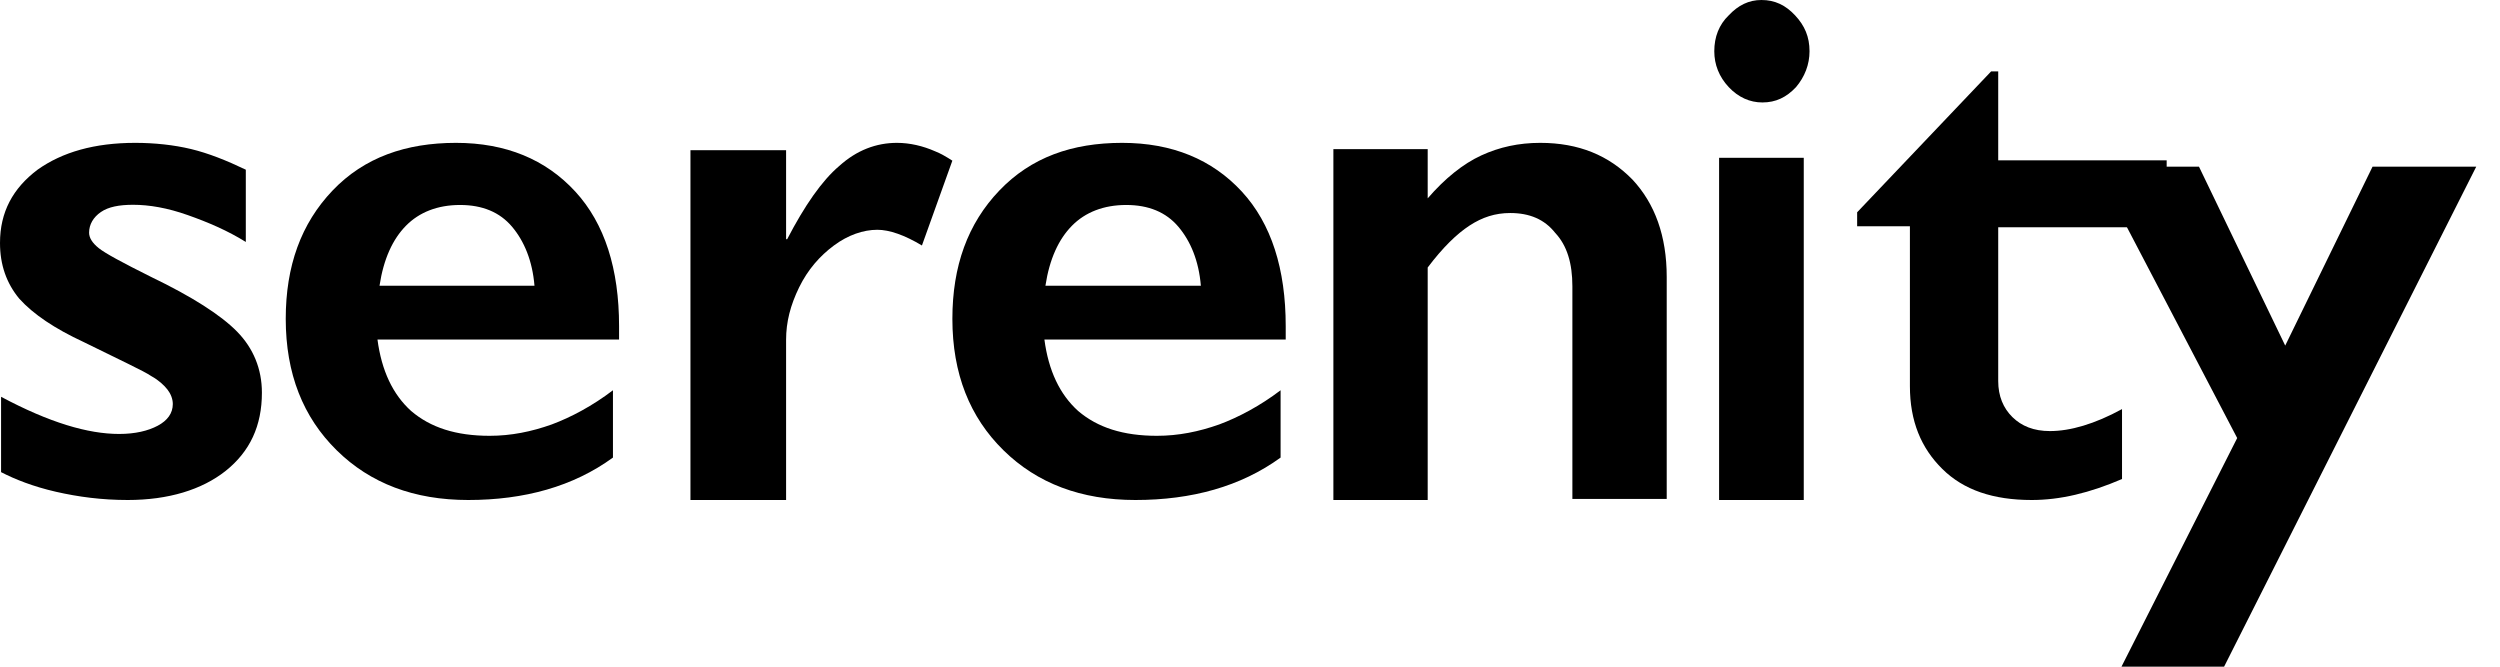
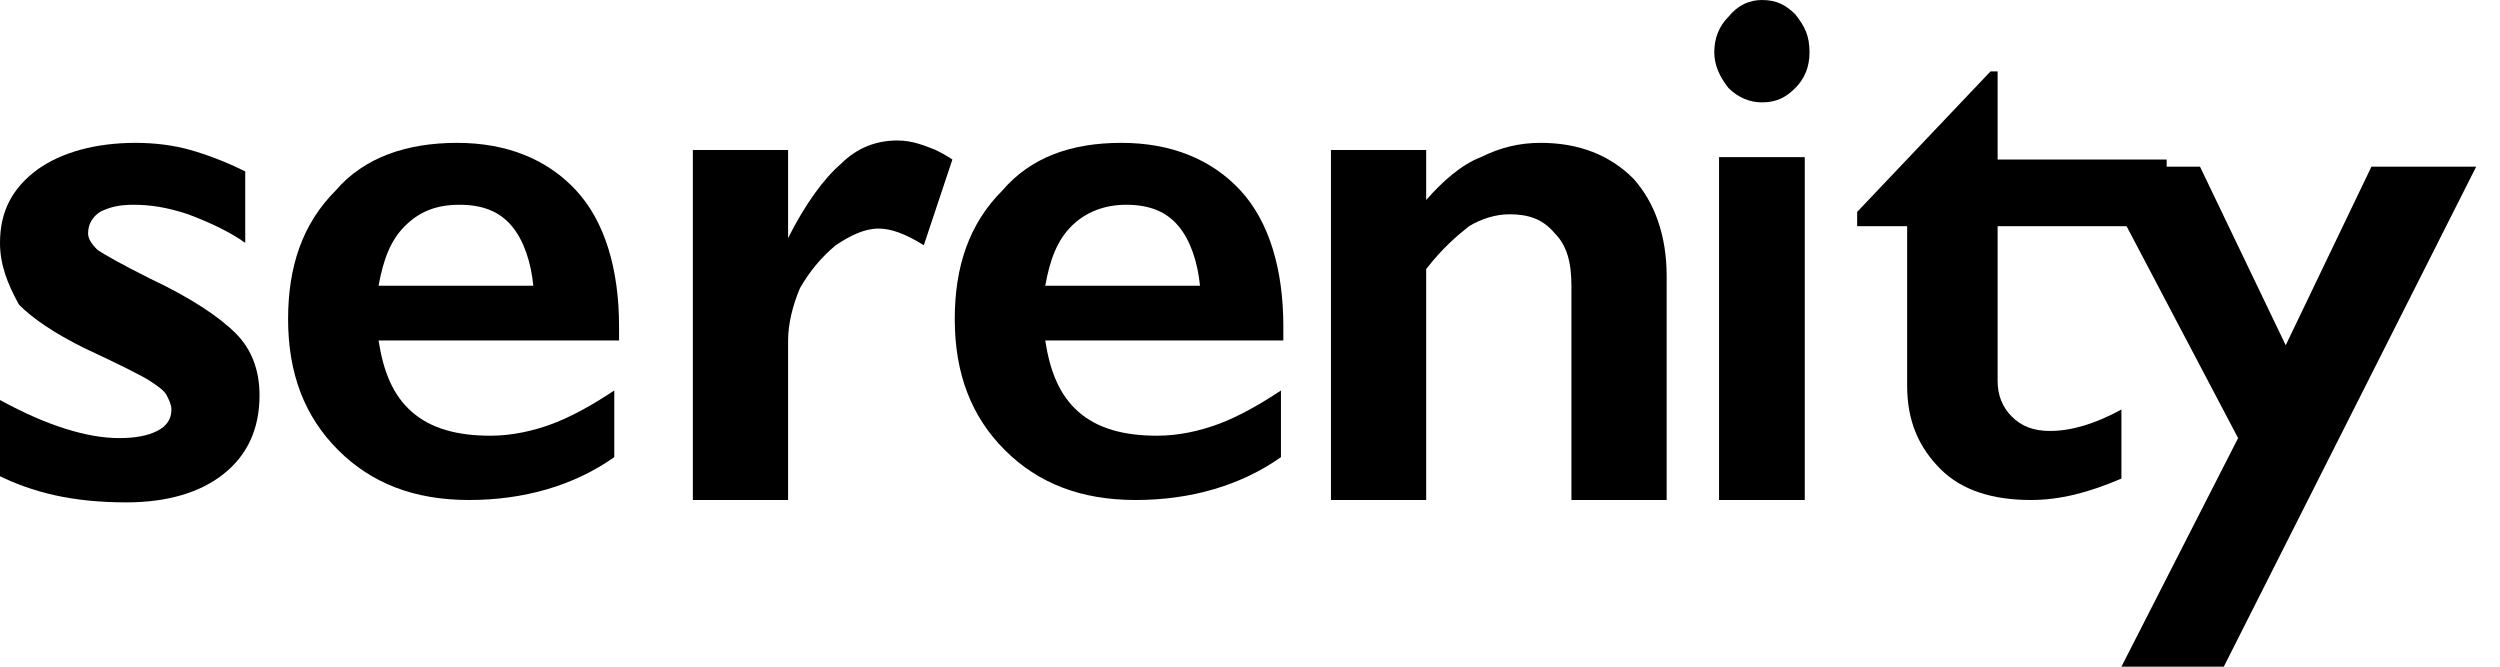
- <svg xmlns="http://www.w3.org/2000/svg" width="105" height="28" viewBox="0 0 105 28" fill="none">
-   <path d="M5.68 6C6.492 6 7.303 6.087 8.025 6.26C8.746 6.434 9.512 6.737 10.324 7.127V10.162C9.557 9.685 8.746 9.338 7.889 9.035C7.033 8.731 6.266 8.601 5.59 8.601C5.004 8.601 4.553 8.688 4.238 8.905C3.922 9.121 3.742 9.425 3.742 9.772C3.742 9.988 3.877 10.205 4.148 10.422C4.418 10.639 5.139 11.029 6.357 11.636C8.07 12.46 9.287 13.24 9.963 13.934C10.639 14.627 11 15.494 11 16.491C11 17.879 10.504 18.962 9.467 19.786C8.475 20.567 7.078 21 5.365 21C4.283 21 3.291 20.87 2.344 20.653C1.398 20.436 0.631 20.133 0.045 19.83V16.665C2.074 17.749 3.697 18.226 5.004 18.226C5.68 18.226 6.221 18.096 6.627 17.879C7.033 17.662 7.258 17.358 7.258 16.968C7.258 16.752 7.168 16.535 7.033 16.361C6.898 16.188 6.672 15.971 6.357 15.798C6.041 15.581 5.094 15.148 3.516 14.367C2.299 13.803 1.398 13.197 0.811 12.546C0.27 11.896 0 11.116 0 10.205C0 8.905 0.541 7.908 1.578 7.127C2.615 6.39 3.967 6 5.68 6Z" fill="black" />
-   <path d="M19.151 6C21.249 6 22.919 6.696 24.16 8.043C25.402 9.391 26.001 11.304 26.001 13.696V14.261H15.854C16.026 15.565 16.496 16.565 17.267 17.261C18.081 17.957 19.151 18.304 20.564 18.304C21.463 18.304 22.319 18.131 23.175 17.826C23.989 17.522 24.888 17.044 25.744 16.391V19.218C24.075 20.435 22.019 21 19.665 21C17.395 21 15.555 20.305 14.142 18.913C12.729 17.522 12.001 15.696 12.001 13.391C12.001 11.174 12.643 9.391 13.97 8C15.298 6.609 17.053 6 19.151 6ZM22.448 12C22.362 10.957 22.019 10.13 21.506 9.522C20.992 8.913 20.264 8.609 19.322 8.609C18.38 8.609 17.61 8.913 17.053 9.478C16.496 10.043 16.111 10.87 15.94 12H22.448Z" fill="black" />
-   <path d="M39.999 6.748C39.725 6.572 39.497 6.44 39.269 6.352C38.767 6.132 38.219 6 37.671 6C36.804 6 35.983 6.308 35.252 6.968C34.522 7.584 33.792 8.639 33.061 10.047H33.016V6.308H28.999V21H33.016V14.27C33.016 13.522 33.198 12.818 33.563 12.07C33.928 11.323 34.431 10.751 35.024 10.311C35.617 9.871 36.256 9.651 36.85 9.651C37.352 9.651 37.991 9.871 38.721 10.311L39.999 6.748Z" fill="black" />
-   <path d="M64.69 6C66.311 6 67.571 6.528 68.561 7.54C69.507 8.551 70.002 9.915 70.002 11.63V20.956H66.04V12.026C66.04 11.059 65.816 10.311 65.32 9.783C64.87 9.211 64.24 8.947 63.43 8.947C62.799 8.947 62.259 9.123 61.719 9.475C61.179 9.827 60.594 10.399 59.963 11.235V21H56.002V6.264H59.963V8.331C60.684 7.496 61.449 6.88 62.214 6.528C62.979 6.176 63.79 6 64.69 6Z" fill="black" />
-   <path d="M83.626 3H83.925V6.734H91V9.546H83.925V16.007C83.925 16.637 84.138 17.14 84.521 17.518C84.905 17.895 85.416 18.105 86.098 18.105C86.951 18.105 87.974 17.811 89.125 17.182V20.119C87.761 20.706 86.525 21 85.331 21C83.712 21 82.475 20.581 81.58 19.699C80.685 18.818 80.216 17.685 80.216 16.217V9.504H78V8.916L83.626 3Z" fill="black" />
-   <path d="M92.357 7L95.979 14.515L99.647 7H104.002L93.412 28H89.102L93.962 18.398L88.002 7H92.357Z" fill="black" />
-   <path d="M47.129 6C49.233 6 50.908 6.696 52.154 8.043C53.399 9.391 54 11.304 54 13.696V14.261H43.865C44.037 15.565 44.509 16.565 45.282 17.261C46.098 17.957 47.172 18.304 48.589 18.304C49.491 18.304 50.35 18.131 51.209 17.826C52.025 17.522 52.926 17.044 53.785 16.391V19.218C52.111 20.435 50.049 21 47.687 21C45.411 21 43.564 20.305 42.147 18.913C40.73 17.522 40 15.696 40 13.391C40 11.174 40.644 9.391 41.975 8C43.307 6.609 45.025 6 47.129 6ZM50.436 12C50.35 10.957 50.006 10.13 49.491 9.522C48.975 8.913 48.245 8.609 47.301 8.609C46.356 8.609 45.583 8.913 45.025 9.478C44.466 10.043 44.08 10.87 43.908 12H50.436Z" fill="black" />
-   <path d="M73.98 0C74.546 0 74.99 0.215 75.394 0.645C75.798 1.076 76 1.549 76 2.152C76 2.711 75.798 3.227 75.434 3.658C75.03 4.088 74.586 4.303 74.02 4.303C73.495 4.303 73.01 4.088 72.606 3.658C72.202 3.227 72 2.711 72 2.152C72 1.549 72.202 1.033 72.606 0.645C73.01 0.215 73.455 0 73.98 0ZM75.758 21H72.202V6.627H75.758V21Z" fill="black" />
+ <svg xmlns="http://www.w3.org/2000/svg" version="1.1" id="Слой_1" x="0px" y="0px" viewBox="0 0 105 28" style="enable-background:new 0 0 105 28;" xml:space="preserve">
+   <path d="M5.7,6C6.5,6,7.3,6.1,8,6.3s1.5,0.5,2.3,0.9v3C9.6,9.7,8.7,9.3,7.9,9C7,8.7,6.3,8.6,5.6,8.6c-0.6,0-1,0.1-1.4,0.3  C3.9,9.1,3.7,9.4,3.7,9.8c0,0.2,0.1,0.4,0.4,0.7c0.3,0.2,1,0.6,2.2,1.2c1.7,0.8,2.9,1.6,3.6,2.3c0.7,0.7,1,1.6,1,2.6  c0,1.4-0.5,2.5-1.5,3.3c-1,0.8-2.4,1.2-4.1,1.2c-1.1,0-2.1-0.1-3-0.3c-0.9-0.2-1.7-0.5-2.3-0.8v-3.2c2,1.1,3.7,1.6,5,1.6  c0.7,0,1.2-0.1,1.6-0.3s0.6-0.5,0.6-0.9c0-0.2-0.1-0.4-0.2-0.6c-0.1-0.2-0.4-0.4-0.7-0.6c-0.3-0.2-1.3-0.7-2.8-1.4  c-1.2-0.6-2.1-1.2-2.7-1.8C0.3,11.9,0,11.1,0,10.2c0-1.3,0.5-2.3,1.6-3.1C2.6,6.4,4,6,5.7,6z" />
+   <path d="M19.2,6c2.1,0,3.8,0.7,5,2c1.2,1.3,1.8,3.3,1.8,5.7v0.6H15.9c0.2,1.3,0.6,2.3,1.4,3c0.8,0.7,1.9,1,3.3,1  c0.9,0,1.8-0.2,2.6-0.5c0.8-0.3,1.7-0.8,2.6-1.4v2.8C24.1,20.4,22,21,19.7,21c-2.3,0-4.1-0.7-5.5-2.1c-1.4-1.4-2.1-3.2-2.1-5.5  c0-2.2,0.6-4,2-5.4C15.3,6.6,17.1,6,19.2,6z M22.4,12c-0.1-1-0.4-1.9-0.9-2.5c-0.5-0.6-1.2-0.9-2.2-0.9s-1.7,0.3-2.3,0.9  c-0.6,0.6-0.9,1.4-1.1,2.5H22.4z" />
+   <path d="M40,6.7c-0.3-0.2-0.5-0.3-0.7-0.4c-0.5-0.2-1-0.4-1.6-0.4c-0.9,0-1.7,0.3-2.4,1c-0.7,0.6-1.5,1.7-2.2,3.1h0V6.3h-4V21h4  v-6.7c0-0.7,0.2-1.5,0.5-2.2c0.4-0.7,0.9-1.3,1.5-1.8c0.6-0.4,1.2-0.7,1.8-0.7c0.5,0,1.1,0.2,1.9,0.7L40,6.7z" />
+   <path d="M64.7,6c1.6,0,2.9,0.5,3.9,1.5c0.9,1,1.4,2.4,1.4,4.1V21h-4V12c0-1-0.2-1.7-0.7-2.2c-0.5-0.6-1.1-0.8-1.9-0.8  c-0.6,0-1.2,0.2-1.7,0.5c-0.5,0.4-1.1,0.9-1.8,1.8V21h-4V6.3h4v2.1c0.7-0.8,1.5-1.5,2.3-1.8C63,6.2,63.8,6,64.7,6z" />
+   <path d="M83.6,3h0.3v3.7H91v2.8h-7.1V16c0,0.6,0.2,1.1,0.6,1.5c0.4,0.4,0.9,0.6,1.6,0.6c0.9,0,1.9-0.3,3-0.9v2.9  c-1.4,0.6-2.6,0.9-3.8,0.9c-1.6,0-2.9-0.4-3.8-1.3c-0.9-0.9-1.4-2-1.4-3.5V9.5H78V8.9L83.6,3z" />
+   <path d="M92.4,7l3.6,7.5L99.6,7h4.4L93.4,28h-4.3l4.9-9.6L88,7H92.4z" />
+   <path d="M47.1,6c2.1,0,3.8,0.7,5,2c1.2,1.3,1.8,3.3,1.8,5.7v0.6H43.9c0.2,1.3,0.6,2.3,1.4,3c0.8,0.7,1.9,1,3.3,1  c0.9,0,1.8-0.2,2.6-0.5c0.8-0.3,1.7-0.8,2.6-1.4v2.8C52.1,20.4,50,21,47.7,21c-2.3,0-4.1-0.7-5.5-2.1c-1.4-1.4-2.1-3.2-2.1-5.5  c0-2.2,0.6-4,2-5.4C43.3,6.6,45,6,47.1,6z M50.4,12c-0.1-1-0.4-1.9-0.9-2.5c-0.5-0.6-1.2-0.9-2.2-0.9c-0.9,0-1.7,0.3-2.3,0.9  c-0.6,0.6-0.9,1.4-1.1,2.5H50.4z" />
+   <path d="M74,0c0.6,0,1,0.2,1.4,0.6C75.8,1.1,76,1.5,76,2.2c0,0.6-0.2,1.1-0.6,1.5C75,4.1,74.6,4.3,74,4.3c-0.5,0-1-0.2-1.4-0.6  C72.2,3.2,72,2.7,72,2.2c0-0.6,0.2-1.1,0.6-1.5C73,0.2,73.5,0,74,0z M75.8,21h-3.6V6.6h3.6V21z" />
</svg>
